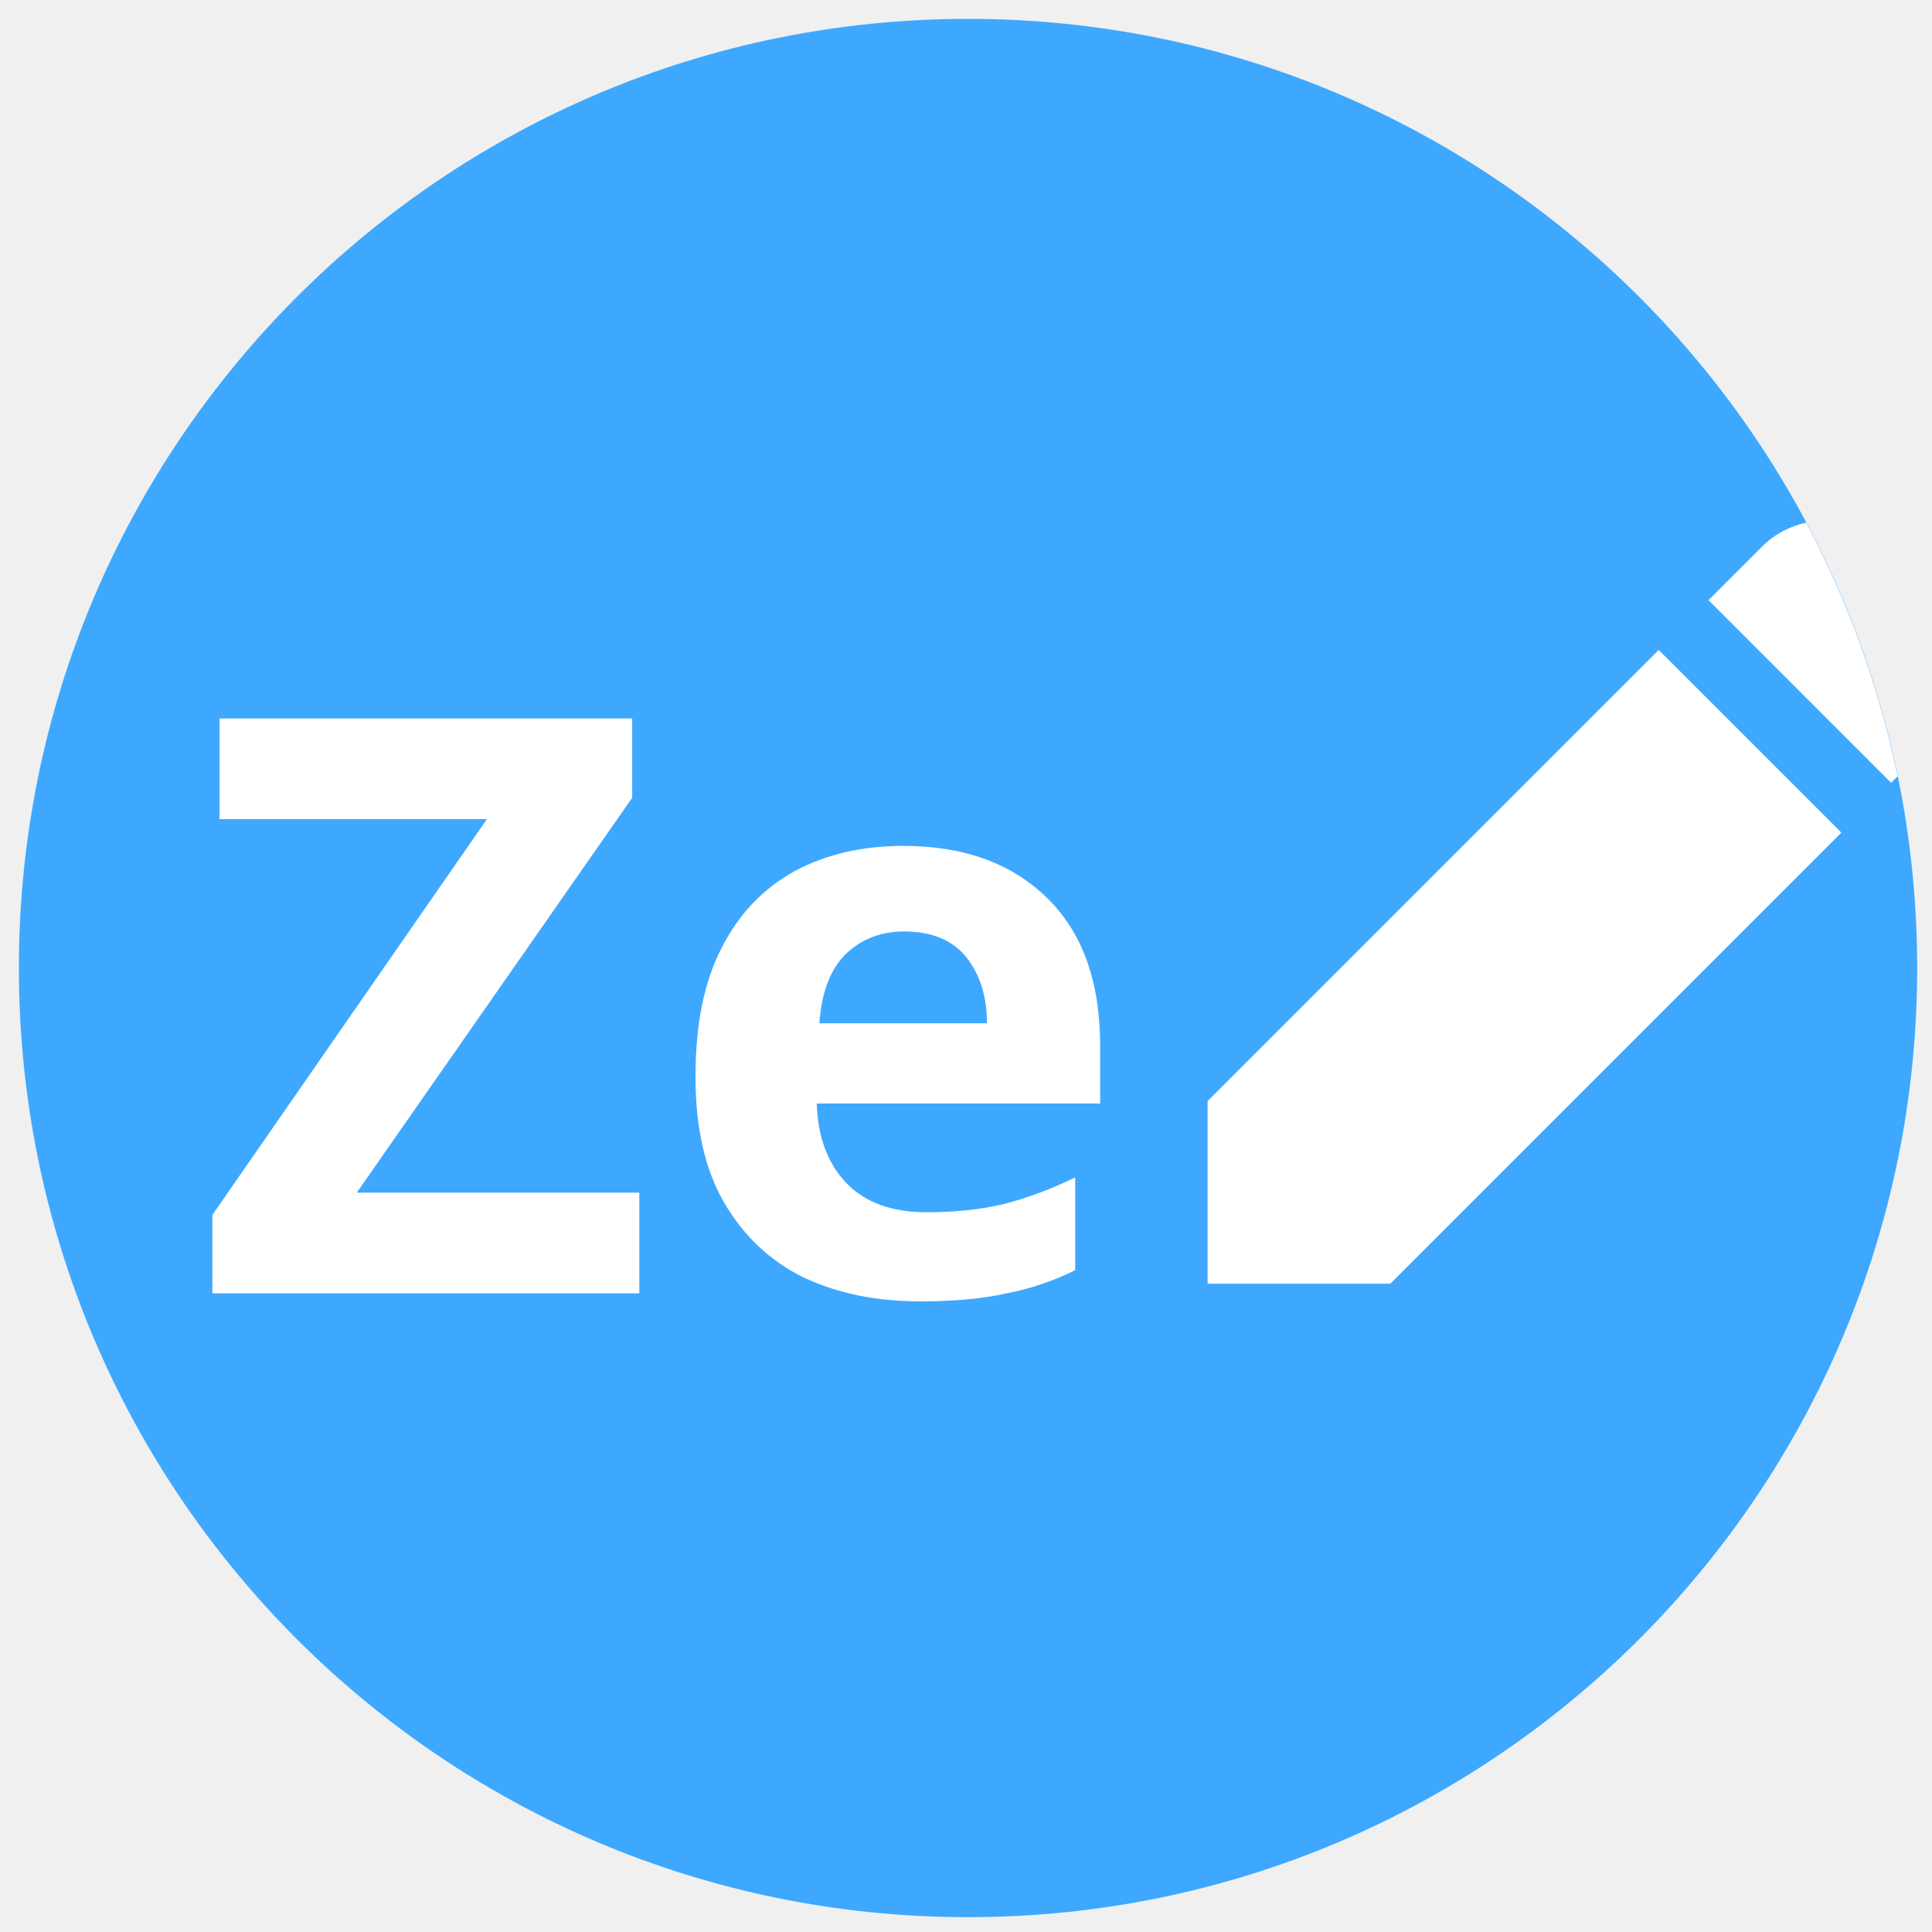
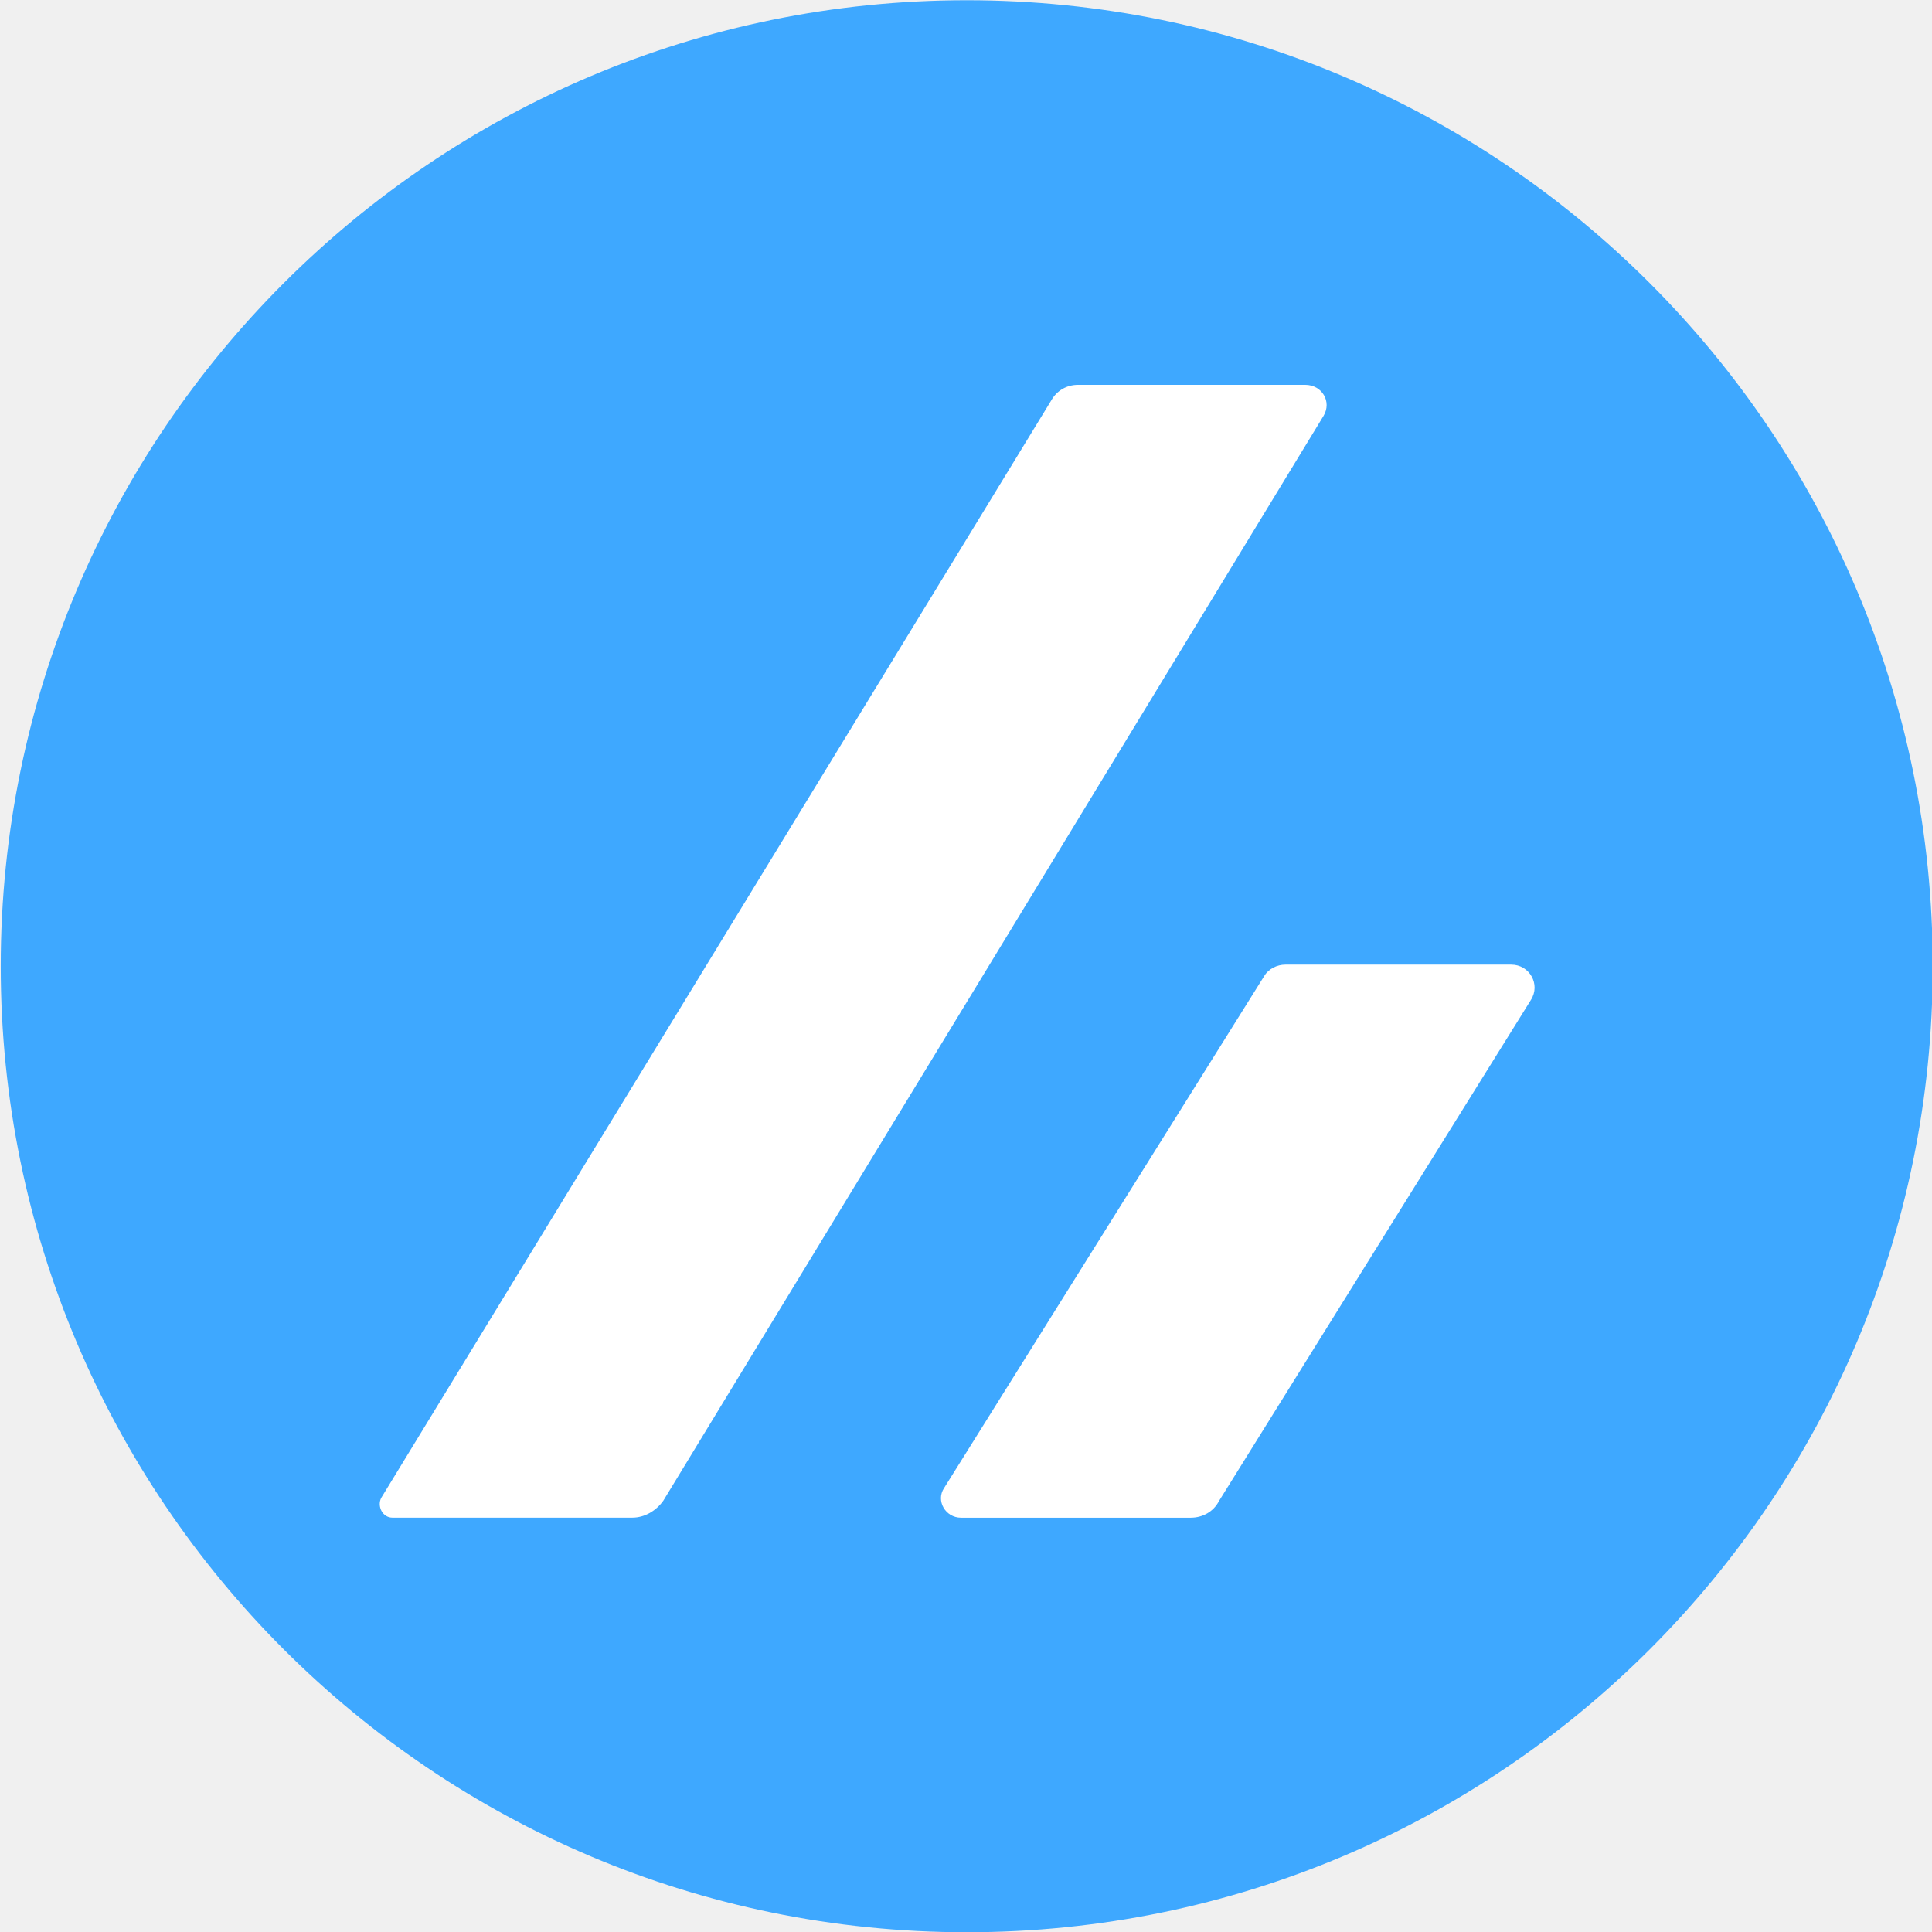
- <svg xmlns="http://www.w3.org/2000/svg" width="128" height="128" viewBox="0 0 33.867 33.867" version="1.1" id="svg8">
-   <defs id="defs2">
- 	
- 	
- </defs>
-   <g id="layer1">
-     <circle style="fill:#3ea8ff;stroke-width:0.707;stroke-miterlimit:4;stroke-dasharray:none;fill-opacity:1" id="path837" cx="16.969" cy="16.969" r="16.638" />
-     <text xml:space="preserve" style="font-style:normal;font-weight:normal;font-size:14.111px;line-height:1.25;font-family:sans-serif;fill:#ffffff;fill-opacity:1;stroke:none;stroke-width:0.426" x="3.378" y="22.669" id="text871">
-       <tspan id="tspan869" x="3.378" y="22.669" style="font-style:normal;font-variant:normal;font-weight:bold;font-stretch:normal;font-size:14.111px;font-family:'Balsamiq Sans';-inkscape-font-specification:'Balsamiq Sans Bold';fill:#ffffff;stroke-width:0.426">Ze</tspan>
-     </text>
-     <rect fill="none" height="87.312" width="87.312" id="rect854" x="32.996" y="-75.502" style="stroke-width:1.746" />
-     <path style="color:#000000;font-style:normal;font-variant:normal;font-weight:normal;font-stretch:normal;font-size:medium;line-height:normal;font-family:sans-serif;font-variant-ligatures:normal;font-variant-position:normal;font-variant-caps:normal;font-variant-numeric:normal;font-variant-alternates:normal;font-variant-east-asian:normal;font-feature-settings:normal;font-variation-settings:normal;text-indent:0;text-align:start;text-decoration:none;text-decoration-line:none;text-decoration-style:solid;text-decoration-color:#000000;letter-spacing:normal;word-spacing:normal;text-transform:none;writing-mode:lr-tb;direction:ltr;text-orientation:mixed;dominant-baseline:auto;baseline-shift:baseline;text-anchor:start;white-space:normal;shape-padding:0;shape-margin:0;inline-size:0;clip-rule:nonzero;display:inline;overflow:visible;visibility:visible;isolation:auto;mix-blend-mode:normal;color-interpolation:sRGB;color-interpolation-filters:linearRGB;solid-color:#000000;solid-opacity:1;vector-effect:none;fill:#ffffff;fill-opacity:1;fill-rule:nonzero;stroke:none;stroke-width:0.028;stroke-linecap:butt;stroke-linejoin:miter;stroke-miterlimit:4;stroke-dasharray:none;stroke-dashoffset:0;stroke-opacity:1;color-rendering:auto;image-rendering:auto;shape-rendering:auto;text-rendering:auto;enable-background:accumulate;stop-color:#000000" d="m 32.304,8.156 -0.018,2.843e-4 h 2.56e-4 c 0,0 0,-2.843e-4 2.27e-4,0 z" id="path979" />
-     <path style="color:#000000;font-style:normal;font-variant:normal;font-weight:normal;font-stretch:normal;font-size:medium;line-height:normal;font-family:sans-serif;font-variant-ligatures:normal;font-variant-position:normal;font-variant-caps:normal;font-variant-numeric:normal;font-variant-alternates:normal;font-variant-east-asian:normal;font-feature-settings:normal;font-variation-settings:normal;text-indent:0;text-align:start;text-decoration:none;text-decoration-line:none;text-decoration-style:solid;text-decoration-color:#000000;letter-spacing:normal;word-spacing:normal;text-transform:none;writing-mode:lr-tb;direction:ltr;text-orientation:mixed;dominant-baseline:auto;baseline-shift:baseline;text-anchor:start;white-space:normal;shape-padding:0;shape-margin:0;inline-size:0;clip-rule:nonzero;display:inline;overflow:visible;visibility:visible;isolation:auto;mix-blend-mode:normal;color-interpolation:sRGB;color-interpolation-filters:linearRGB;solid-color:#000000;solid-opacity:1;vector-effect:none;fill:#ffffff;fill-opacity:1;fill-rule:nonzero;stroke-width:0.026;stroke-linecap:butt;stroke-linejoin:miter;stroke-miterlimit:4;stroke-dasharray:none;stroke-dashoffset:0;stroke-opacity:1;color-rendering:auto;image-rendering:auto;shape-rendering:auto;text-rendering:auto;enable-background:accumulate;stop-color:#000000;stop-opacity:1;stroke:none;opacity:1" d="m 29.076,11.393 -7.907,7.907 v 3.202 h 3.202 l 7.907,-7.907 z" id="polygon844" />
-     <path id="path837-2" style="fill:#ffffff;fill-opacity:1;stroke-width:0.707;stroke-miterlimit:4;stroke-dasharray:none" d="m 31.662,9.162 c -0.284,0.06 -0.555,0.2 -0.776,0.421 l -0.937,0.937 3.201,3.202 0.114,-0.114 A 16.638,16.638 0 0 0 31.662,9.162 Z" />
-   </g>
-   <style type="text/css" id="style881">
- 
- 	.st0{fill:#4B4B4B;}
- 
- </style>
-   <style type="text/css" id="style950">
- 	.st0{fill:#4B4B4B;}
- </style>
-   <style type="text/css" id="style977">
- 	.st0{fill:#4B4B4B;}
- </style>
-   <style type="text/css" id="style840">
- 	.st0{fill:#4B4B4B;}
- </style>
+ <svg xmlns="http://www.w3.org/2000/svg" role="img" viewBox="0 0 128 128" version="1.1" id="svg6" width="128" height="128">
+   <defs id="defs10" />
+   <circle style="fill:#3ea8ff;fill-opacity:1;stroke-width:30.789;stroke-miterlimit:10" id="path18" cx="64.049" cy="64.016" r="64" />
+   <path d="m 26,100.549 h 15.889 c 0.842,0 1.588,-0.469 2.056,-1.122 L 87.688,27.553 c 0.561,-0.934 -0.092,-2.056 -1.215,-2.056 H 71.426 c -0.749,0 -1.403,0.373 -1.776,1.03 L 25.254,99.242 c -0.281,0.561 0.092,1.307 0.746,1.307 z m 54.773,-1.122 20.655,-33.181 c 0.654,-1.03 -0.092,-2.337 -1.307,-2.337 H 85.166 c -0.561,0 -1.122,0.281 -1.403,0.749 L 62.547,98.588 c -0.561,0.842 0.092,1.964 1.122,1.964 h 15.235 c 0.746,-0.003 1.492,-0.376 1.868,-1.125 z" id="path4" style="fill:#ffffff;stroke-width:3.188" />
</svg>
